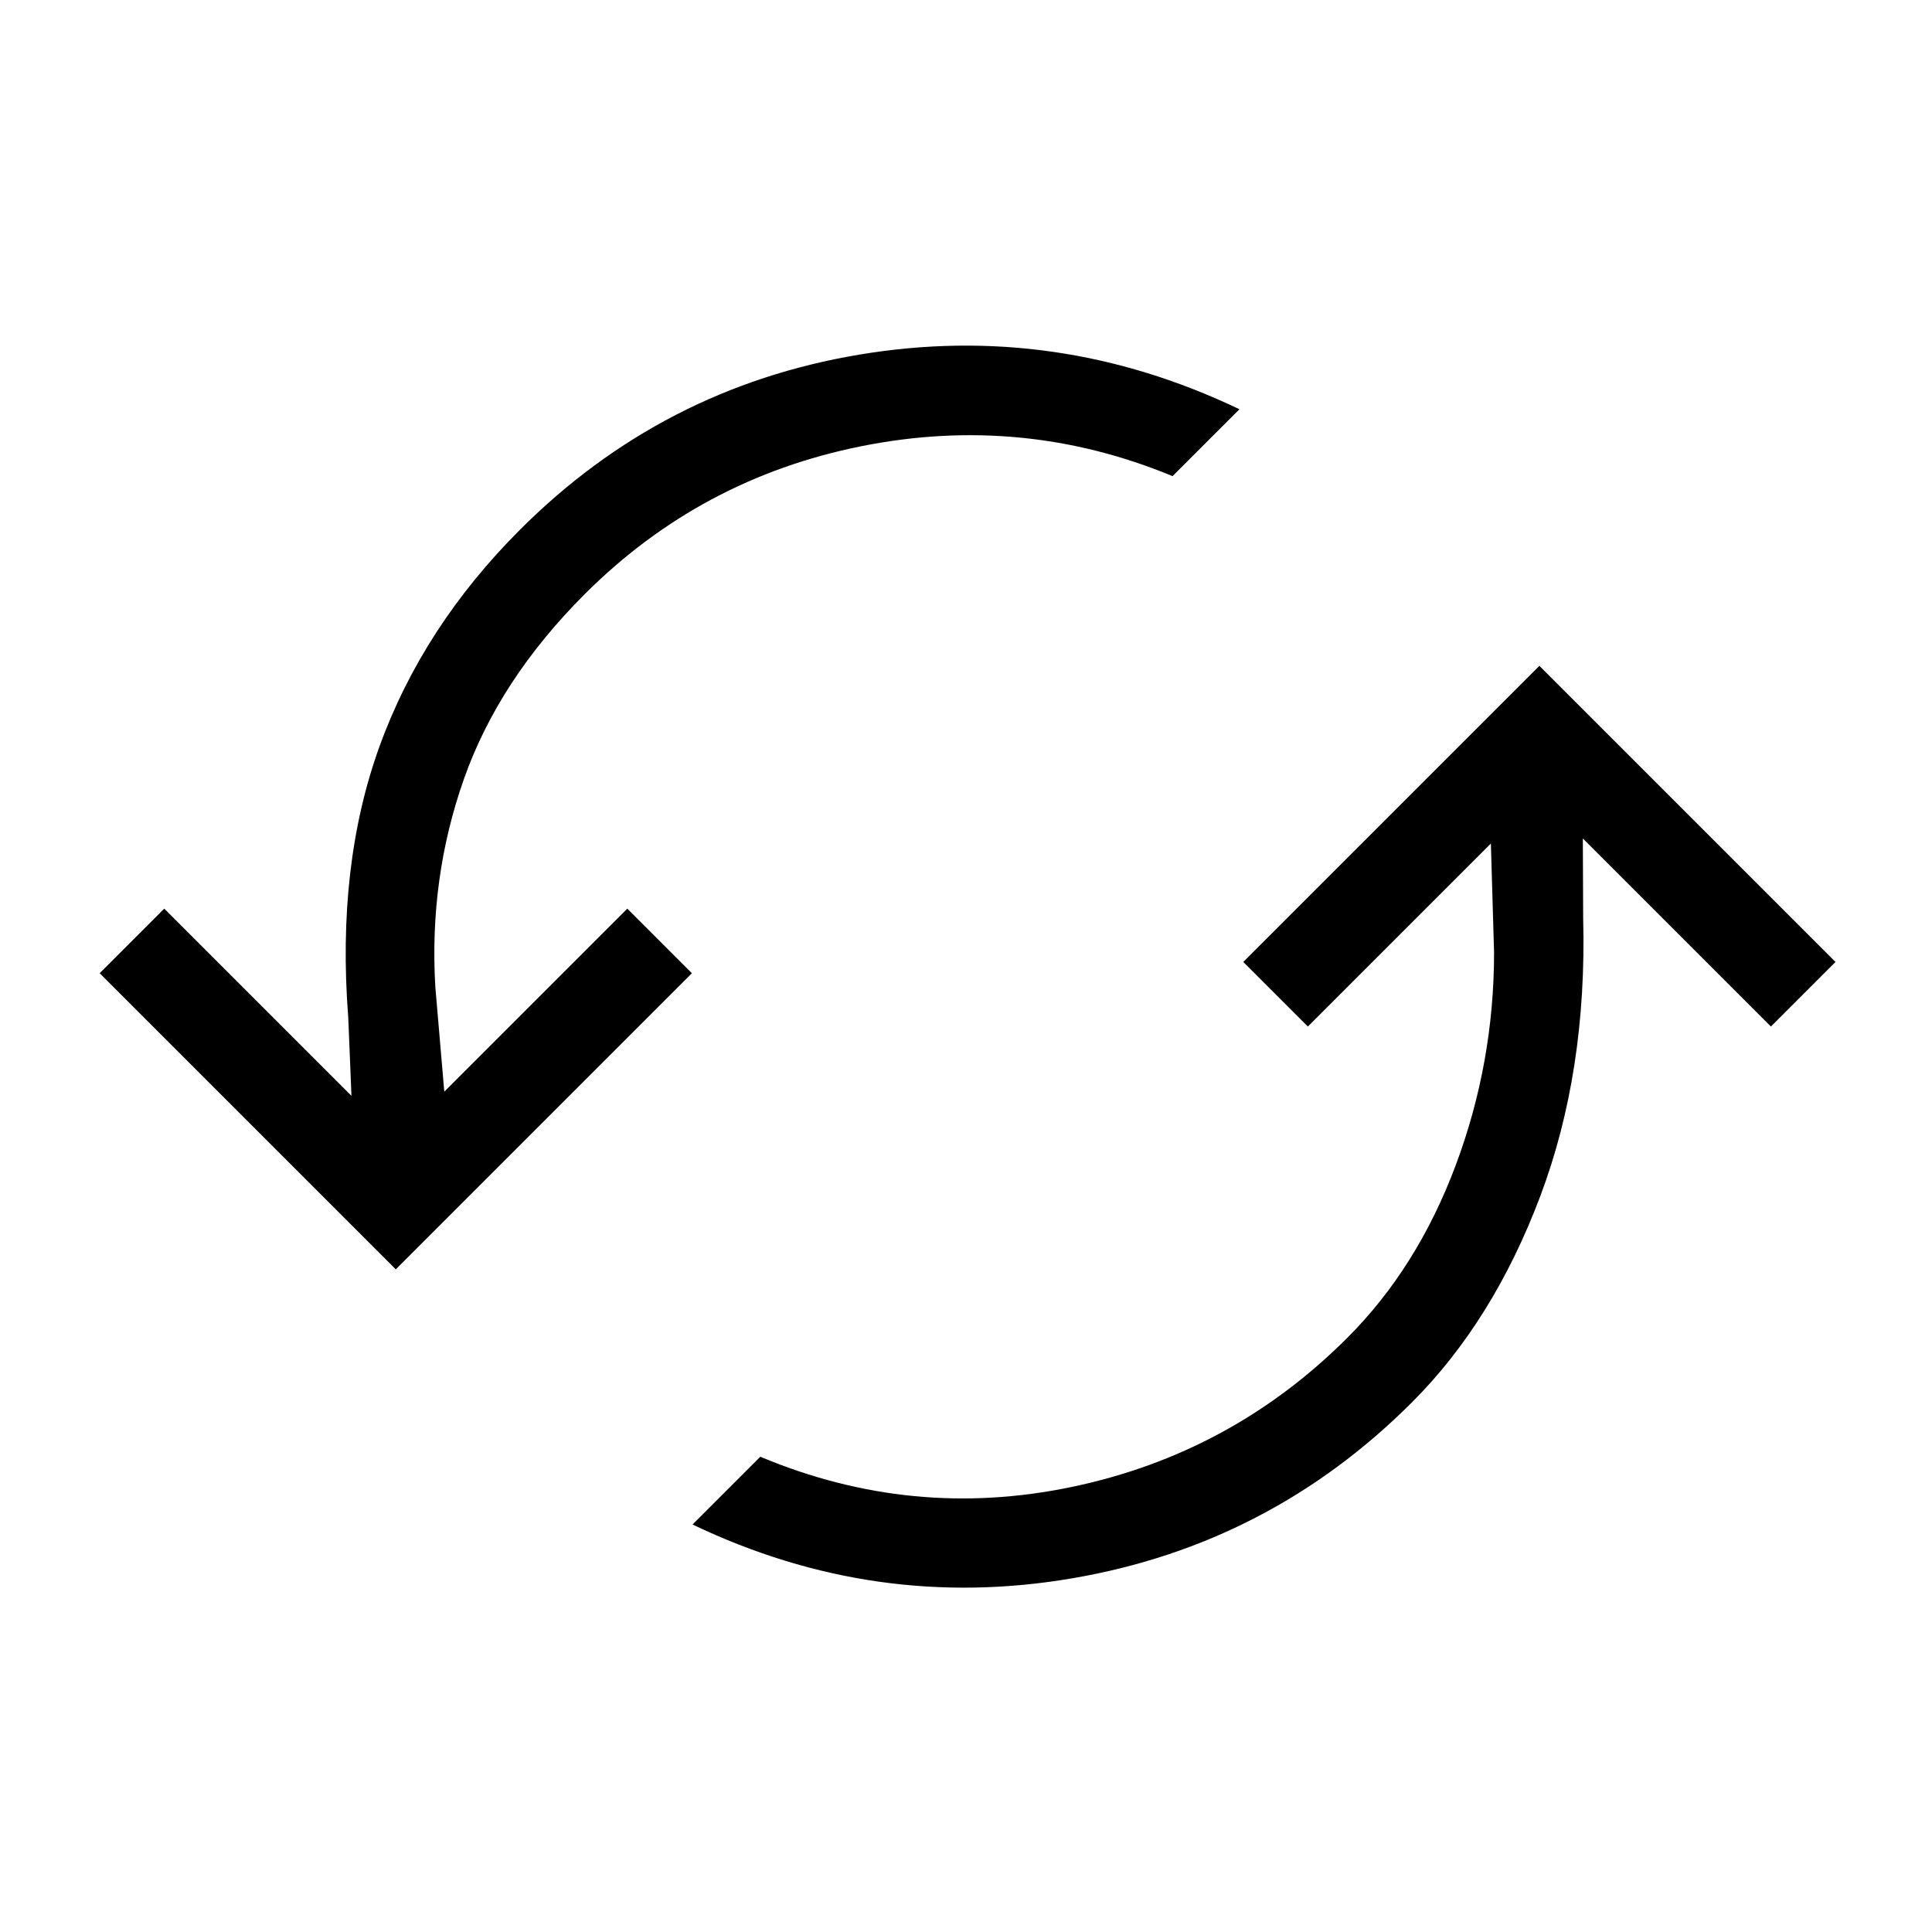
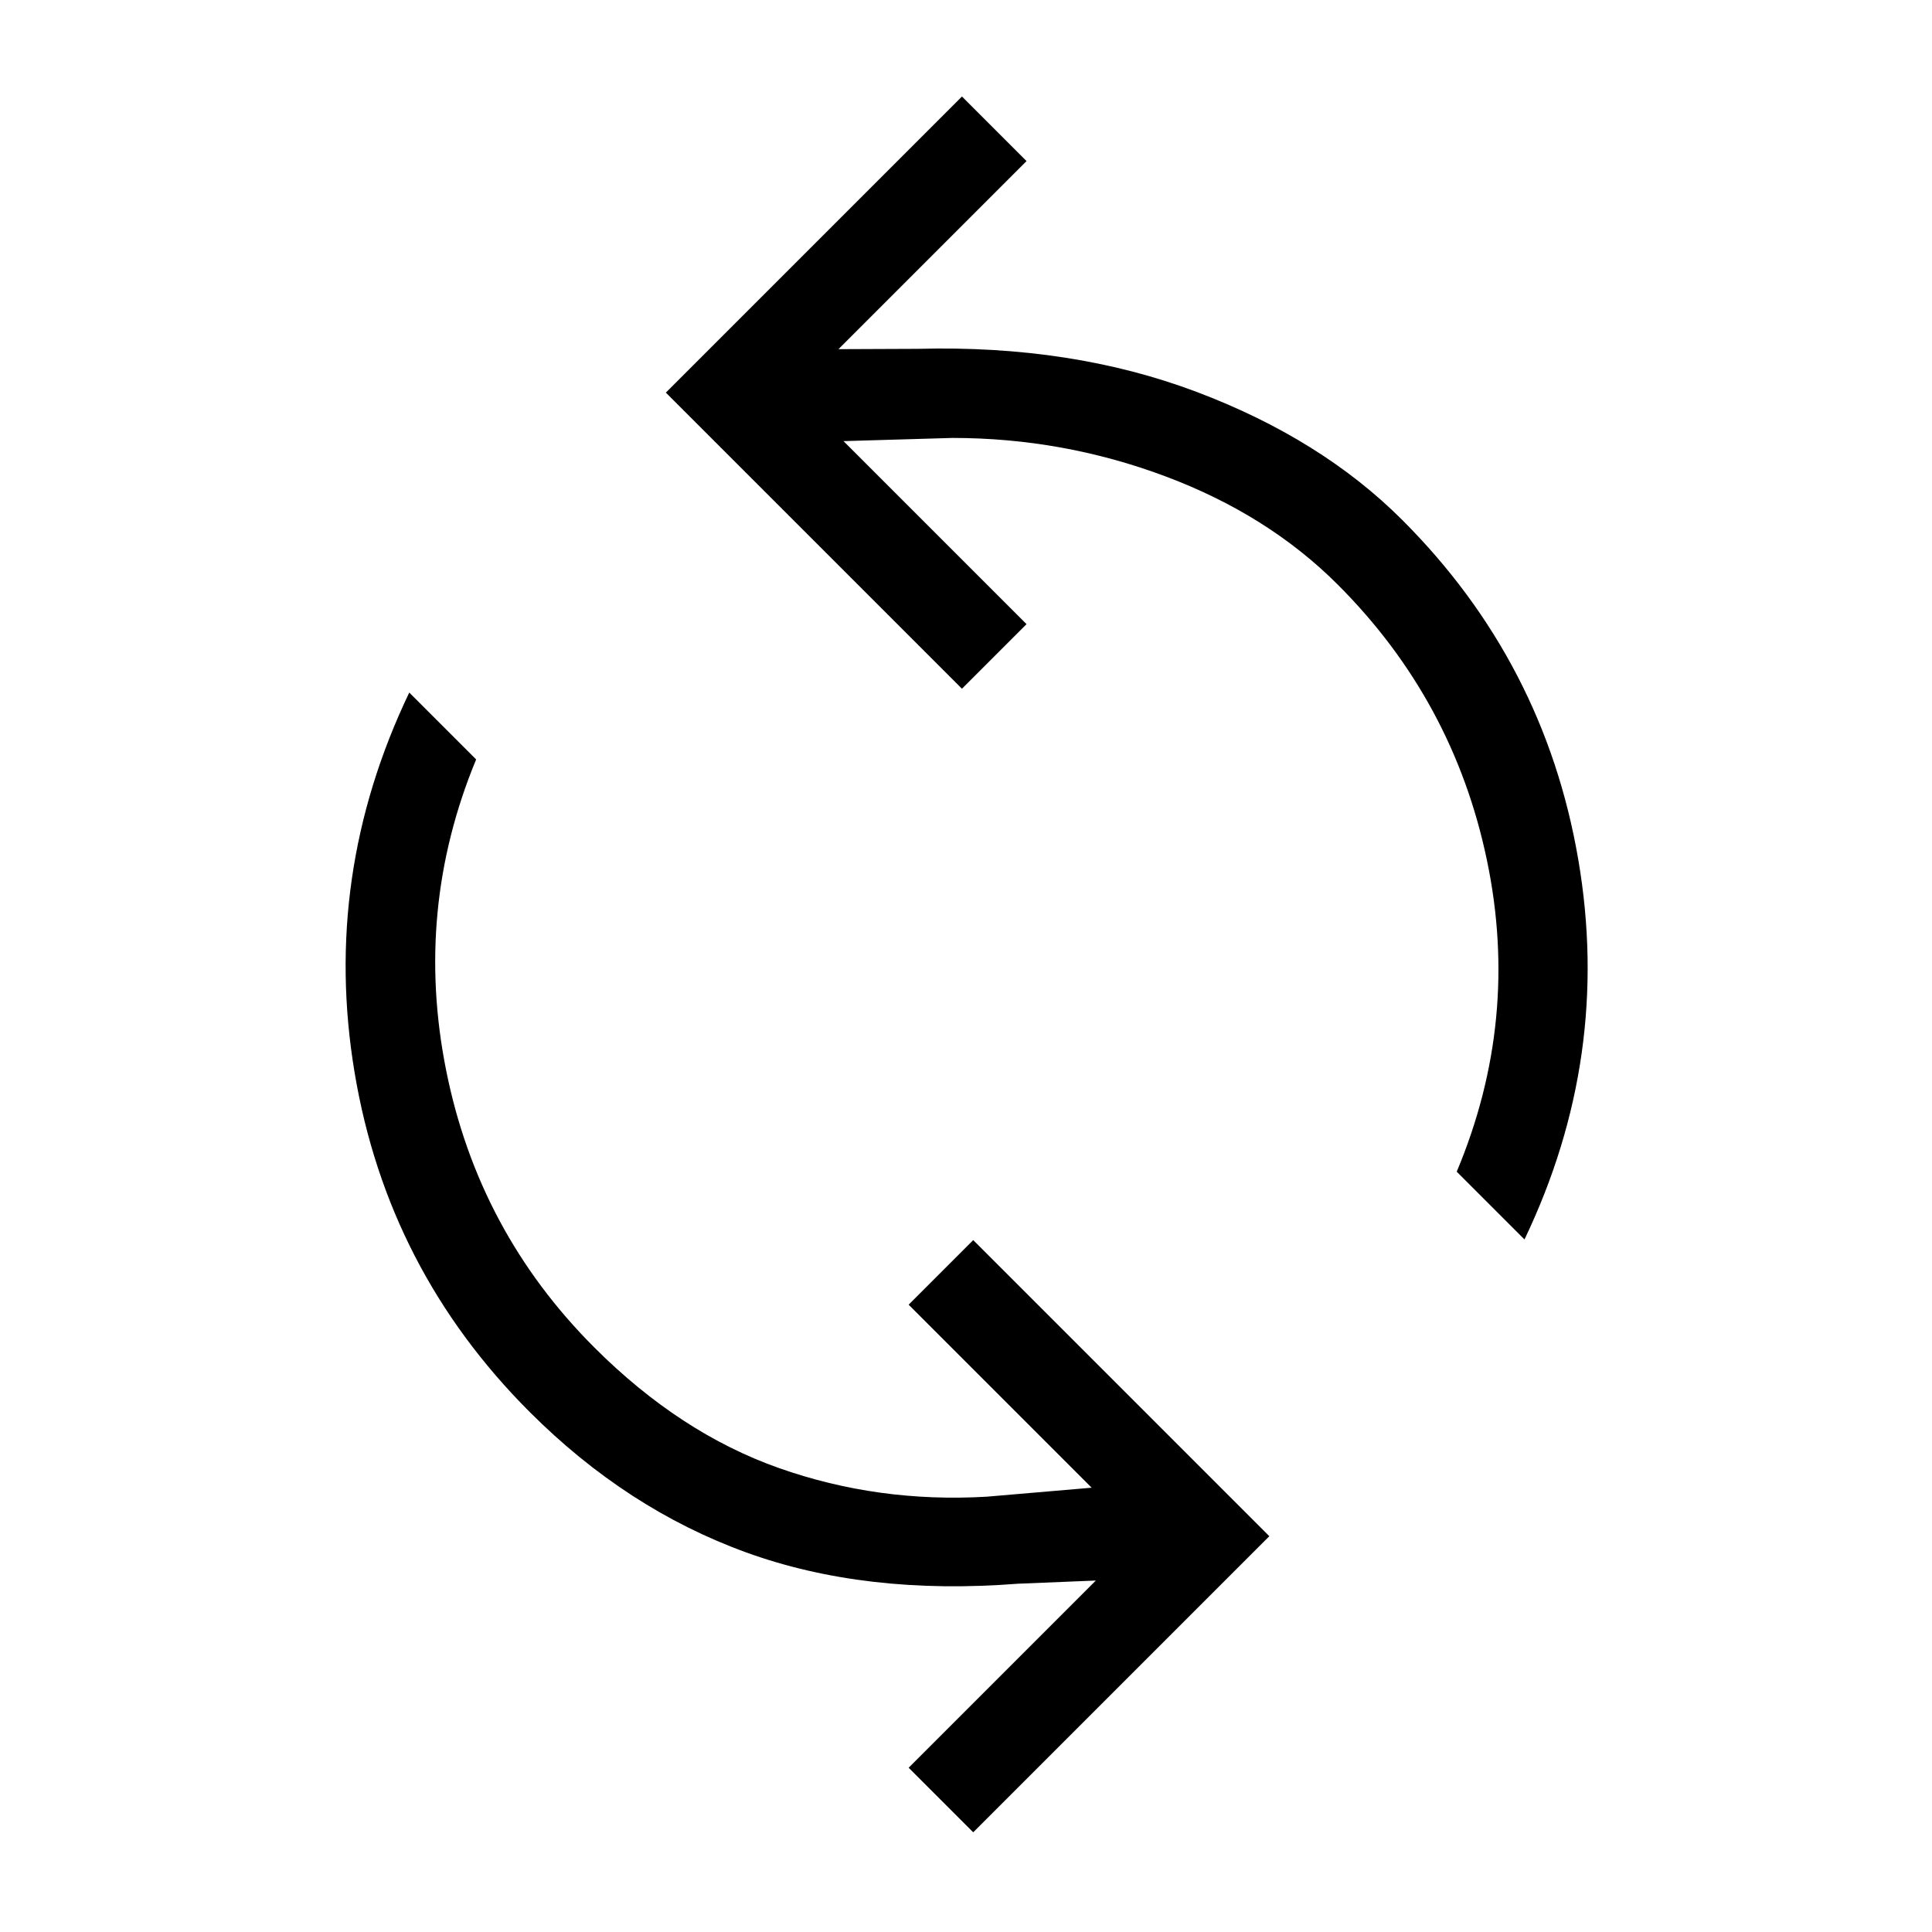
<svg xmlns="http://www.w3.org/2000/svg" width="48" height="48" viewBox="0 -960 960 960">
-   <g transform="rotate(45 480 -480)">
+   <g transform="rotate(-45 480 -480)">
    <path d="M178.15-173.08v-45.38h131.54l-28.46-26.23q-57.84-49.46-84.54-106.58Q170-408.39 170-476.62q0-99.84 57.69-180.69 57.69-80.84 152.77-114.38v47q-74.61 30.92-119.85 98.81-45.23 67.88-45.23 149.26 0 60.31 22.54 107.39t62.93 83l40 33.69v-128.61h45.38v208.07H178.15Zm402-14.61v-47.62q75.62-30.92 120.04-98.81 44.43-67.88 44.43-149.26 0-49.16-22.54-98.66t-61.31-88.27l-39.39-37.15v128.61H576v-208.07h208.08v45.38H651.92L680-713.69q55.38 52.54 82.69 112.88Q790-540.46 790-483.38q0 99.84-57.39 180.99-57.38 81.16-152.46 114.7Z" />
  </g>
</svg>
